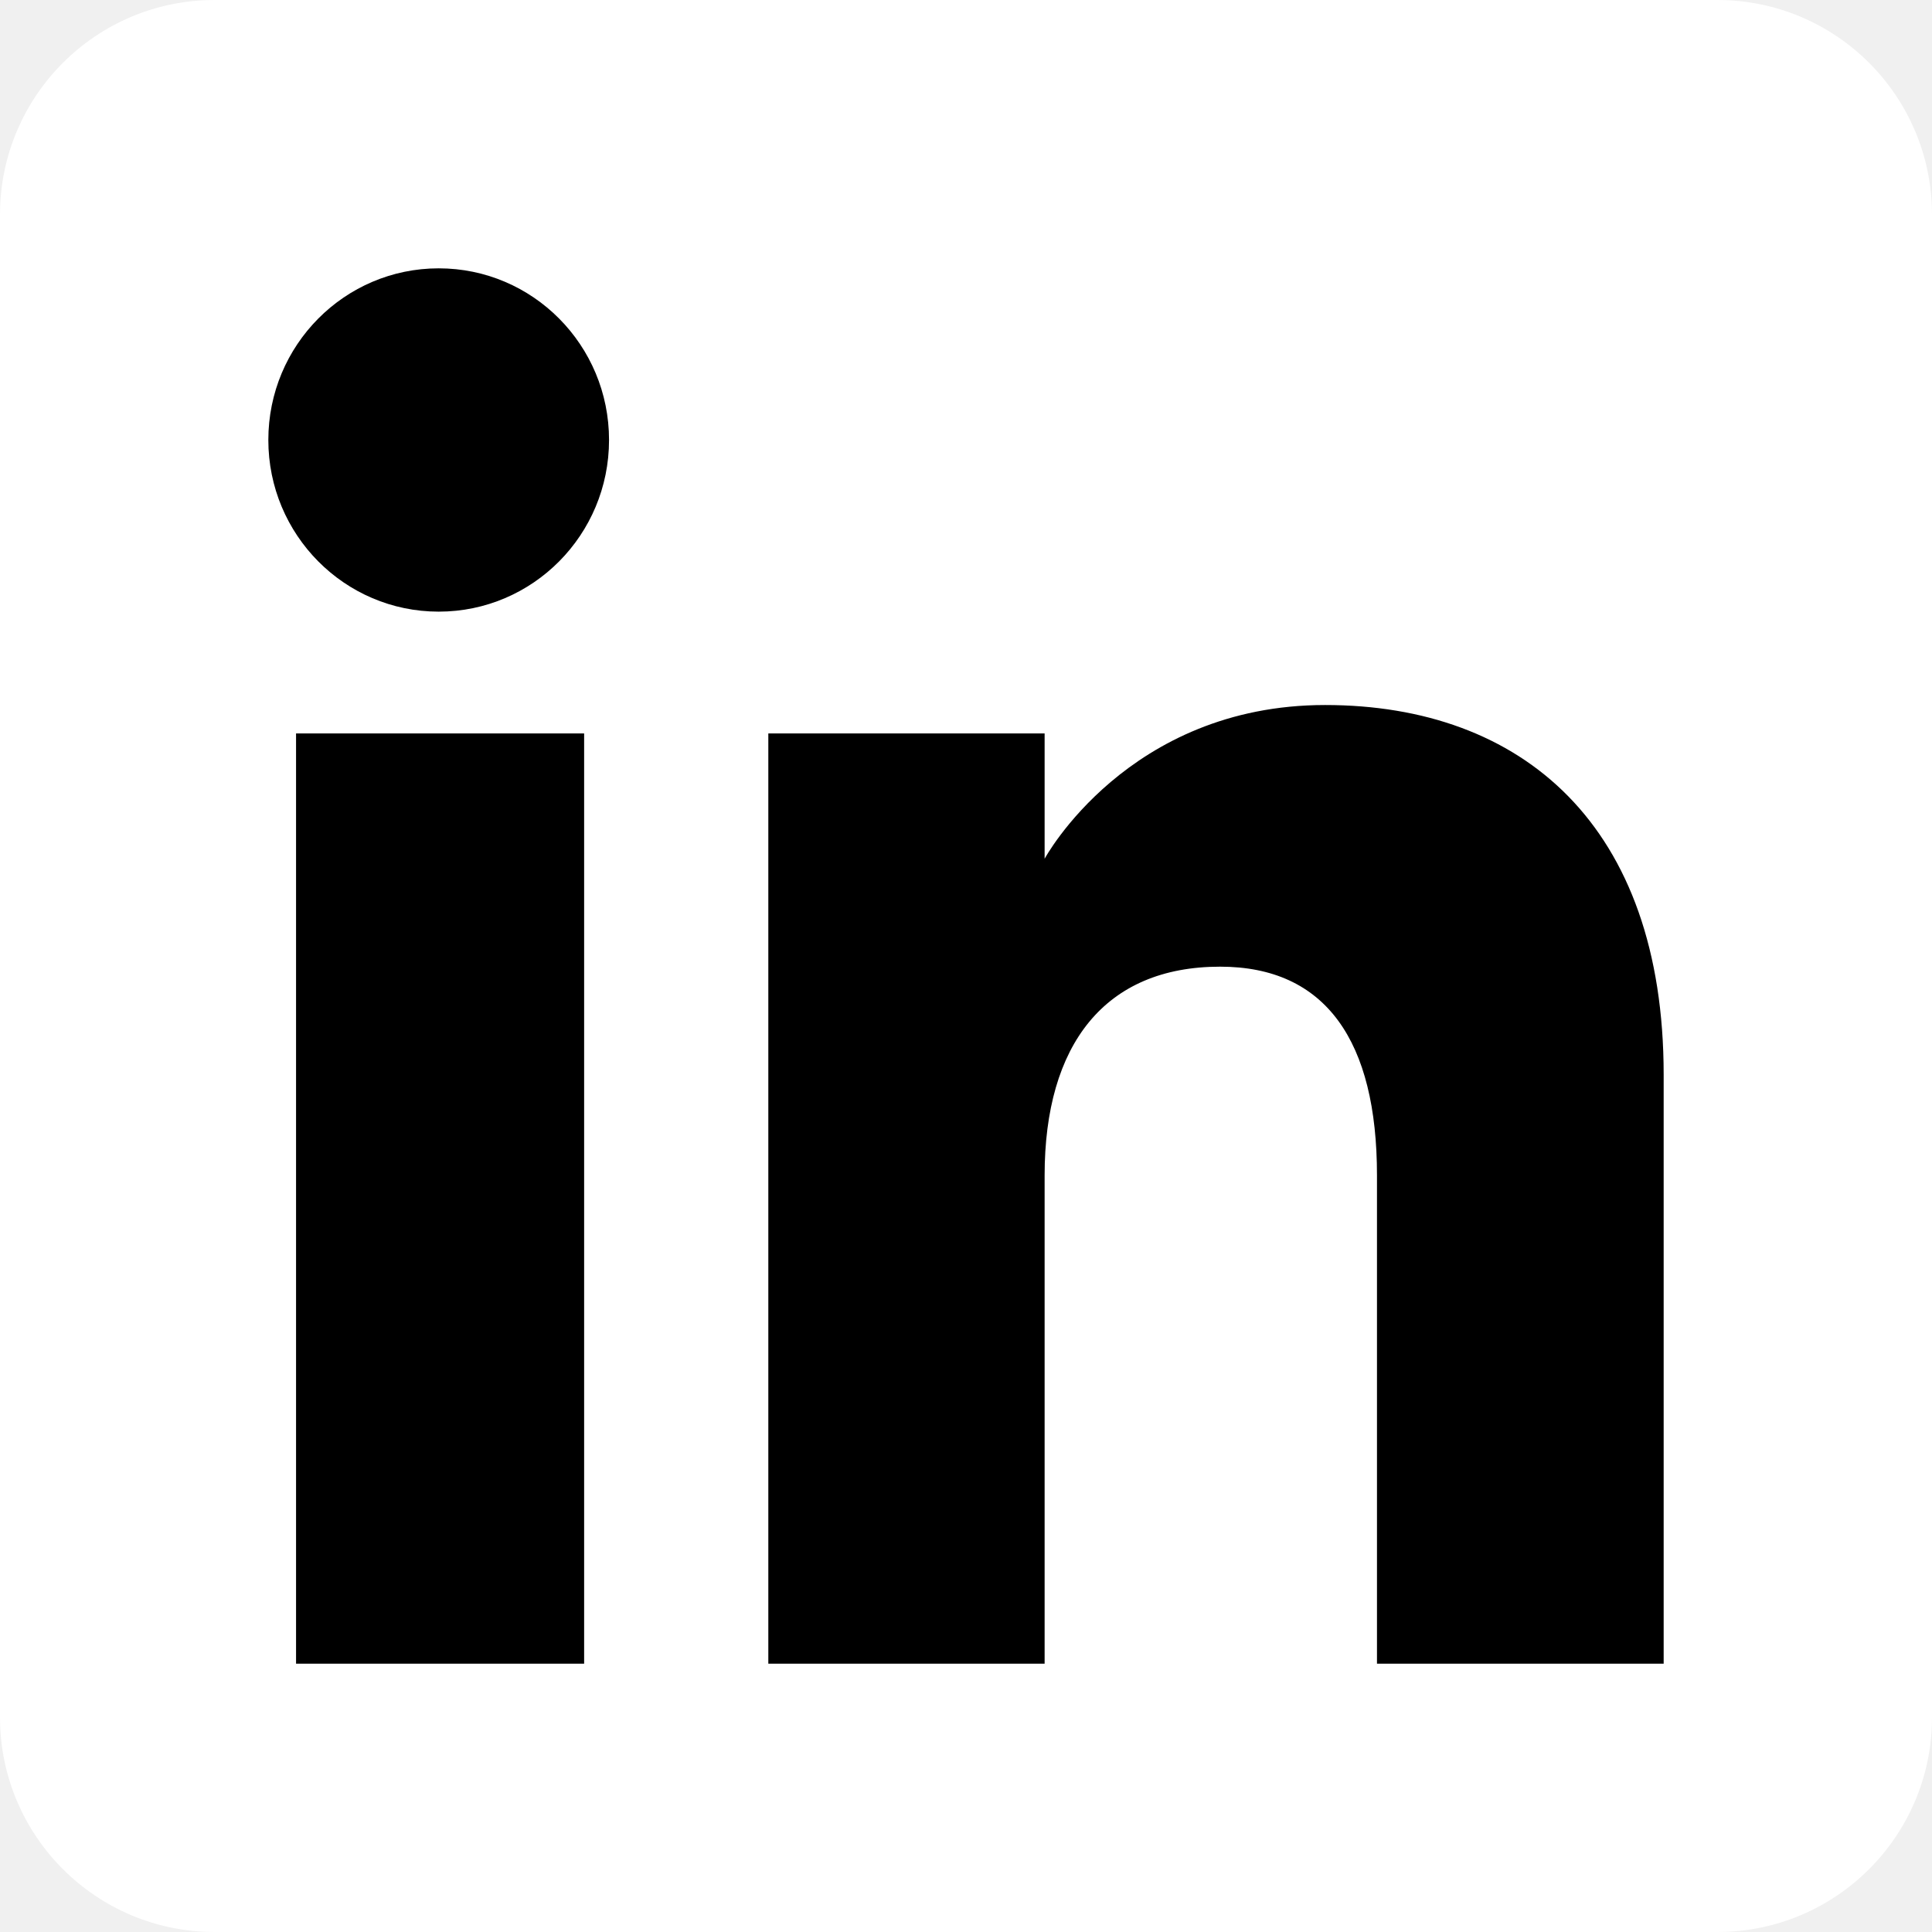
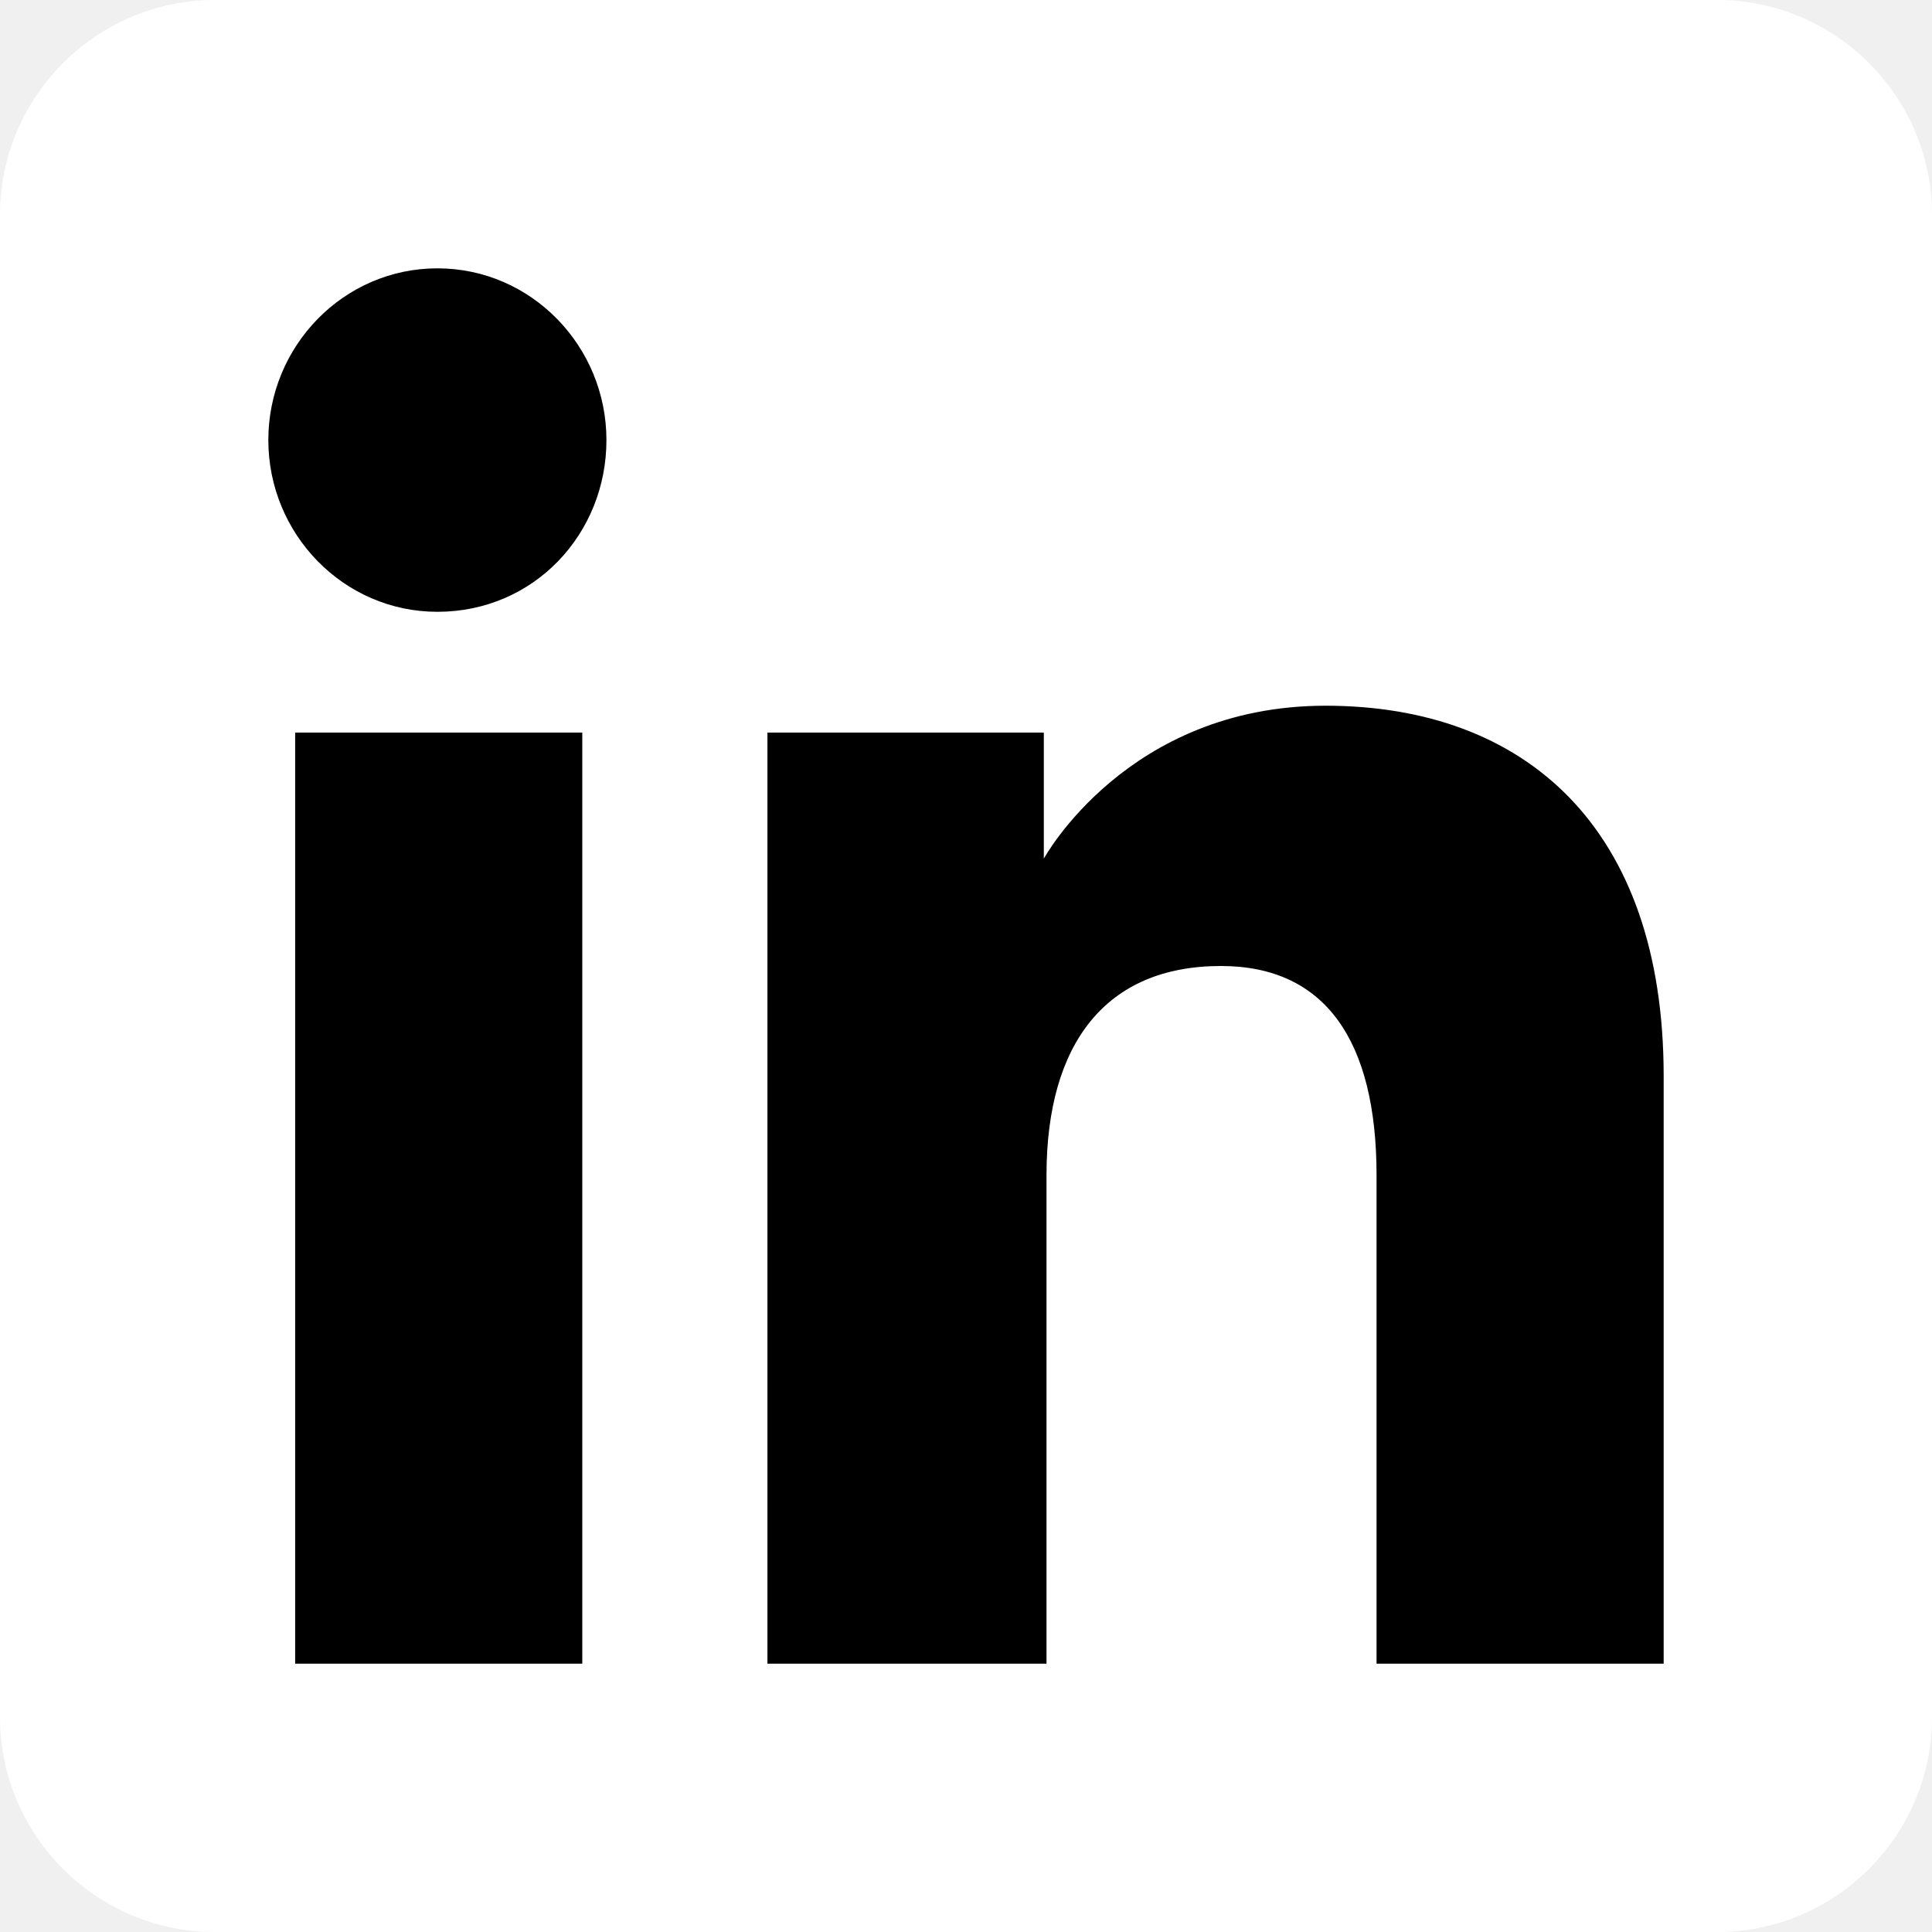
- <svg xmlns="http://www.w3.org/2000/svg" height="72" viewBox="0 0 72 72" width="72">
-   <g fill="none" fill-rule="evenodd">
-     <path d="M8,72 L64,72 C68.418,72 72,68.418 72,64 L72,8 C72,3.582 68.418,-8.11624501e-16 64,0 L8,0 C3.582,8.11624501e-16 -5.41083001e-16,3.582 0,8 L0,64 C5.41083001e-16,68.418 3.582,72 8,72 Z" fill="#FFF" />
-     <path d="M62,62 L51.316,62 L51.316,43.802 C51.316,38.813 49.42,36.025 45.471,36.025 C41.175,36.025 38.93,38.926 38.93,43.802 L38.93,62 L28.633,62 L28.633,27.333 L38.93,27.333 L38.93,32.003 C38.93,32.003 42.026,26.274 49.383,26.274 C56.736,26.274 62,30.764 62,40.051 L62,62 Z M16.349,22.794 C12.842,22.794 10,19.93 10,16.397 C10,12.864 12.842,10 16.349,10 C19.857,10 22.697,12.864 22.697,16.397 C22.697,19.93 19.857,22.794 16.349,22.794 Z M11.033,62 L21.769,62 L21.769,27.333 L11.033,27.333 L11.033,62 Z" fill="#000" />
+ <svg xmlns="http://www.w3.org/2000/svg" version="1.1" id="Layer_1" x="0px" y="0px" viewBox="0 0 72 72" style="enable-background:new 0 0 72 72;" xml:space="preserve">
+   <style type="text/css">
+ 	.st0{fill-rule:evenodd;clip-rule:evenodd;fill:#FFFFFF;}
+ 	.st1{fill-rule:evenodd;clip-rule:evenodd;}
+ </style>
+   <g>
+     <path class="st0" d="M8,72h56c4.4,0,8-3.6,8-8V8c0-4.4-3.6-8-8-8H8C3.6,0,0,3.6,0,8v56C0,68.4,3.6,72,8,72z" />
+     <path class="st1" d="M62,62H51.3V43.8c0-5-1.9-7.8-5.8-7.8c-4.3,0-6.5,2.9-6.5,7.8V62H28.6V27.3h10.3V32c0,0,3.1-5.7,10.5-5.7   c7.4,0,12.6,4.5,12.6,13.8V62z M16.3,22.8c-3.5,0-6.3-2.9-6.3-6.4s2.8-6.4,6.3-6.4s6.3,2.9,6.3,6.4S19.9,22.8,16.3,22.8z M11,62   h10.7V27.3H11V62z" />
  </g>
</svg>
